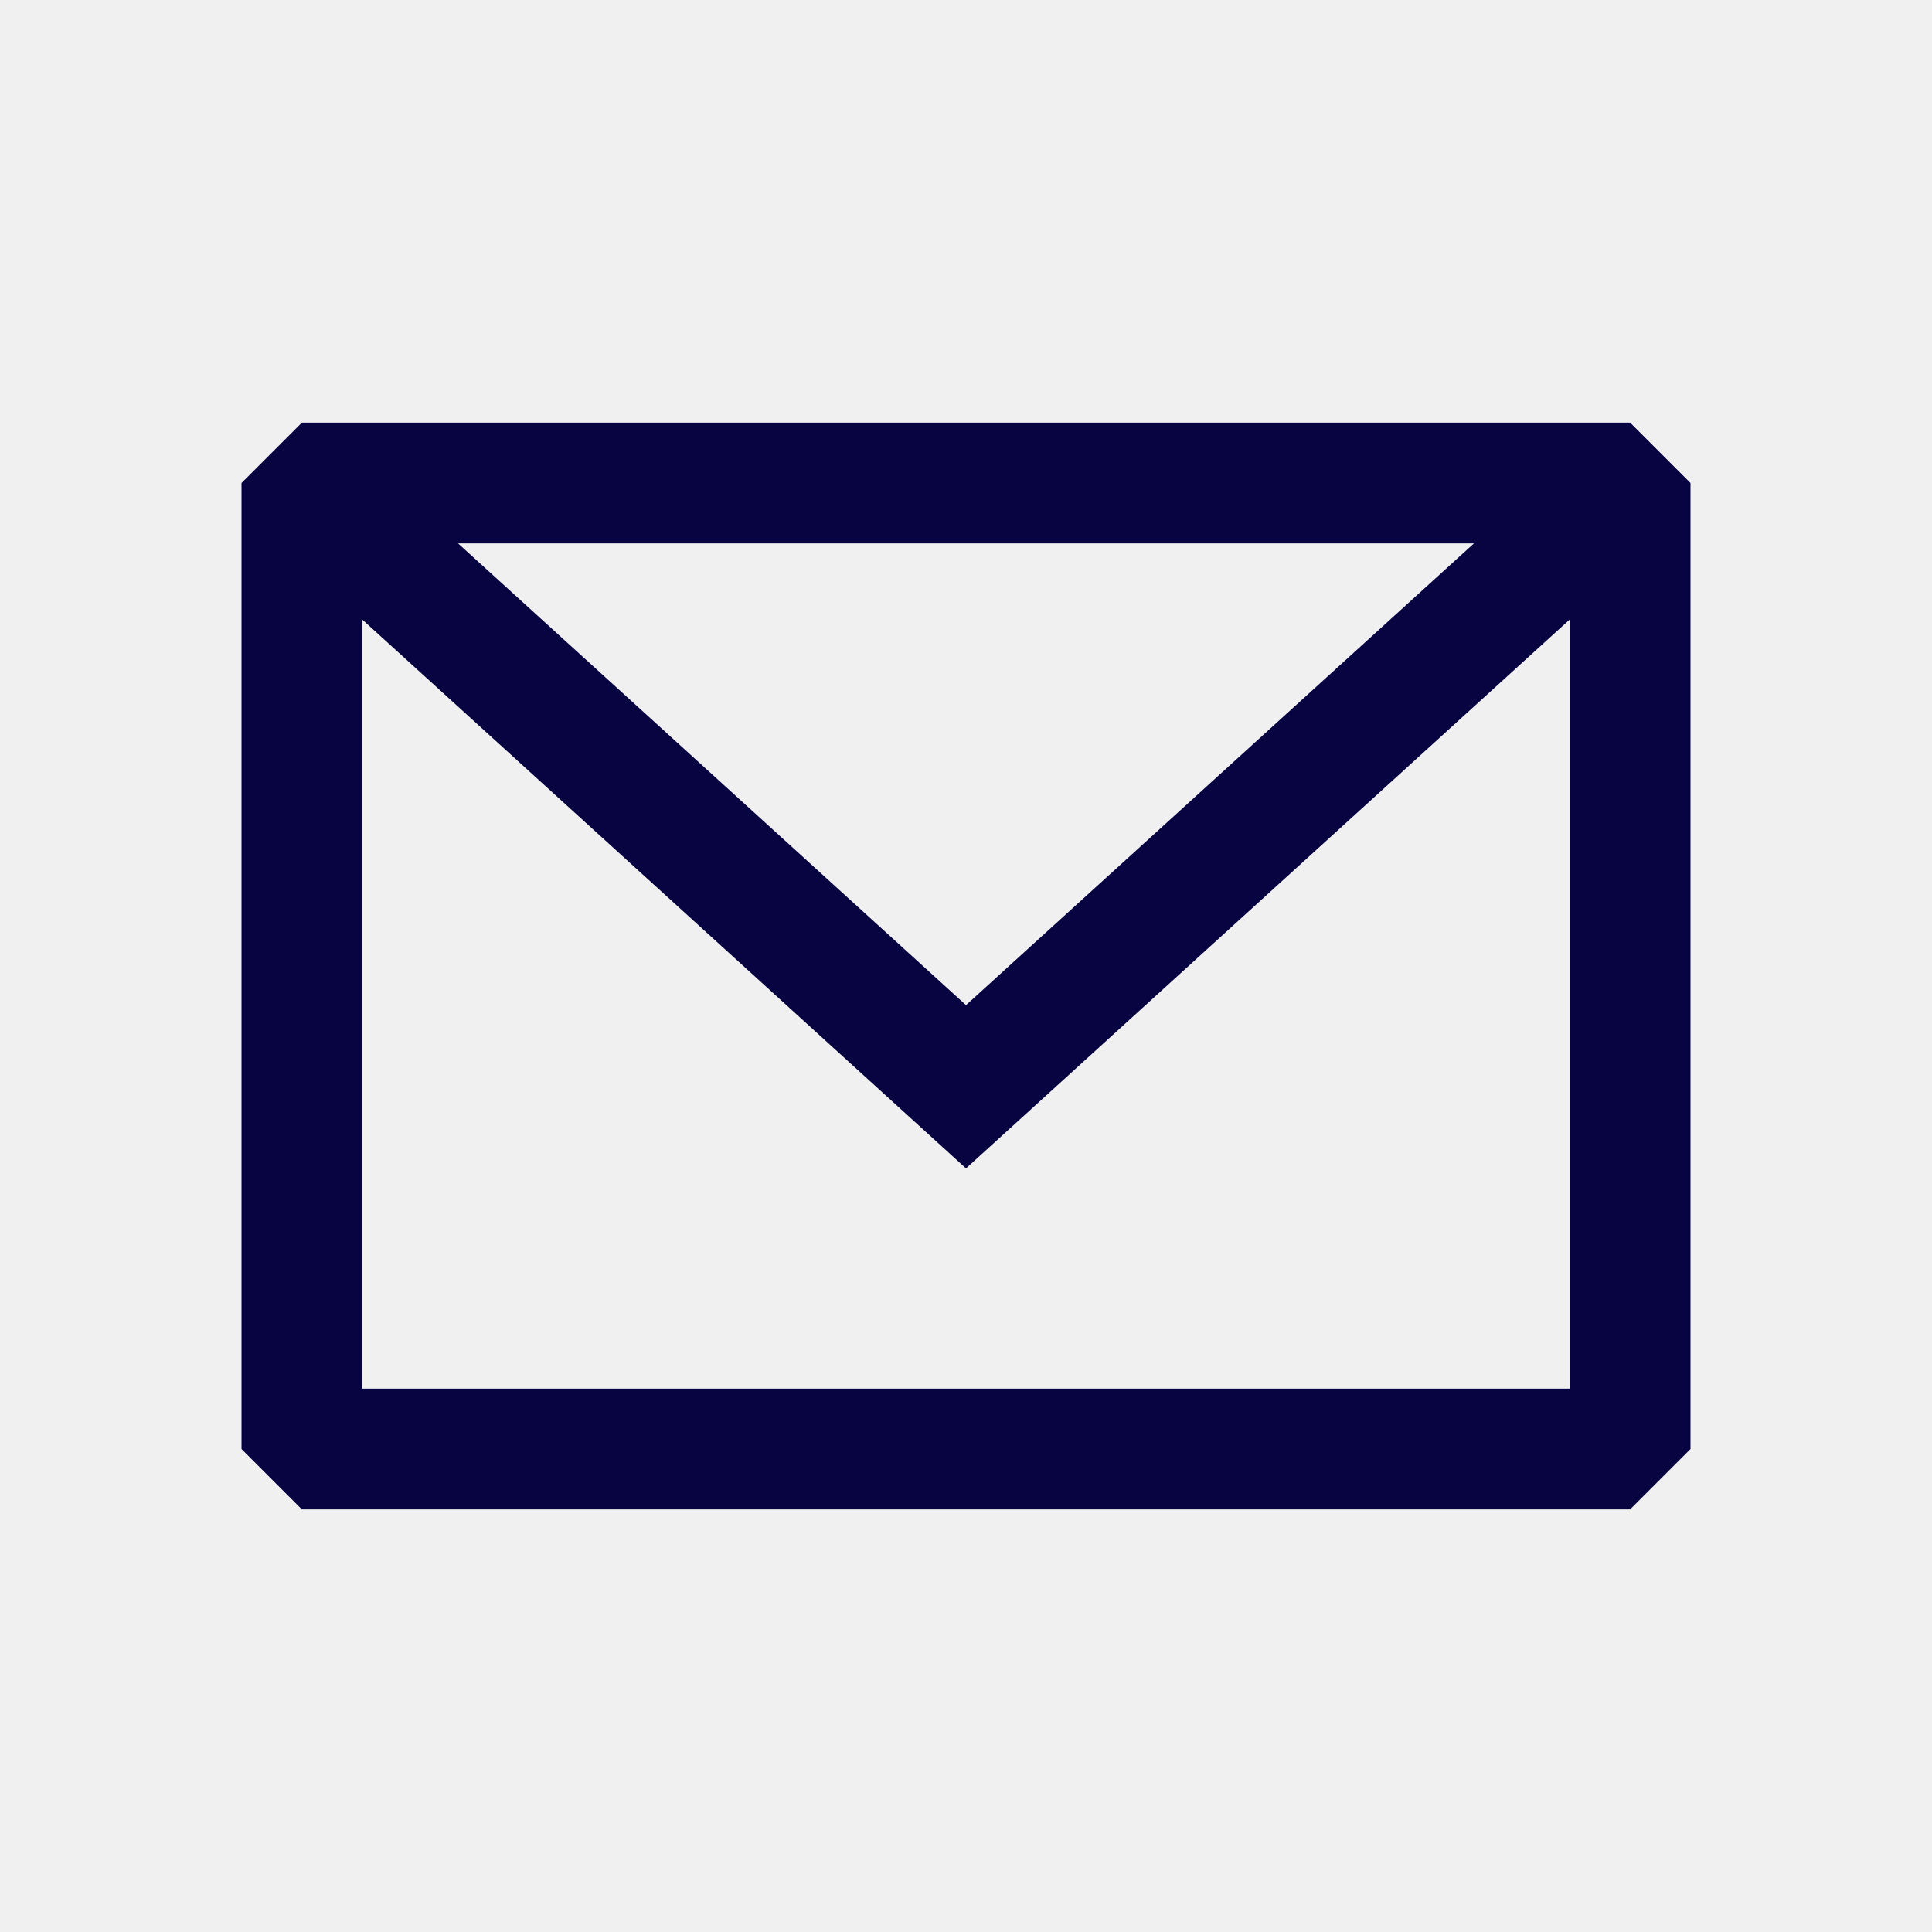
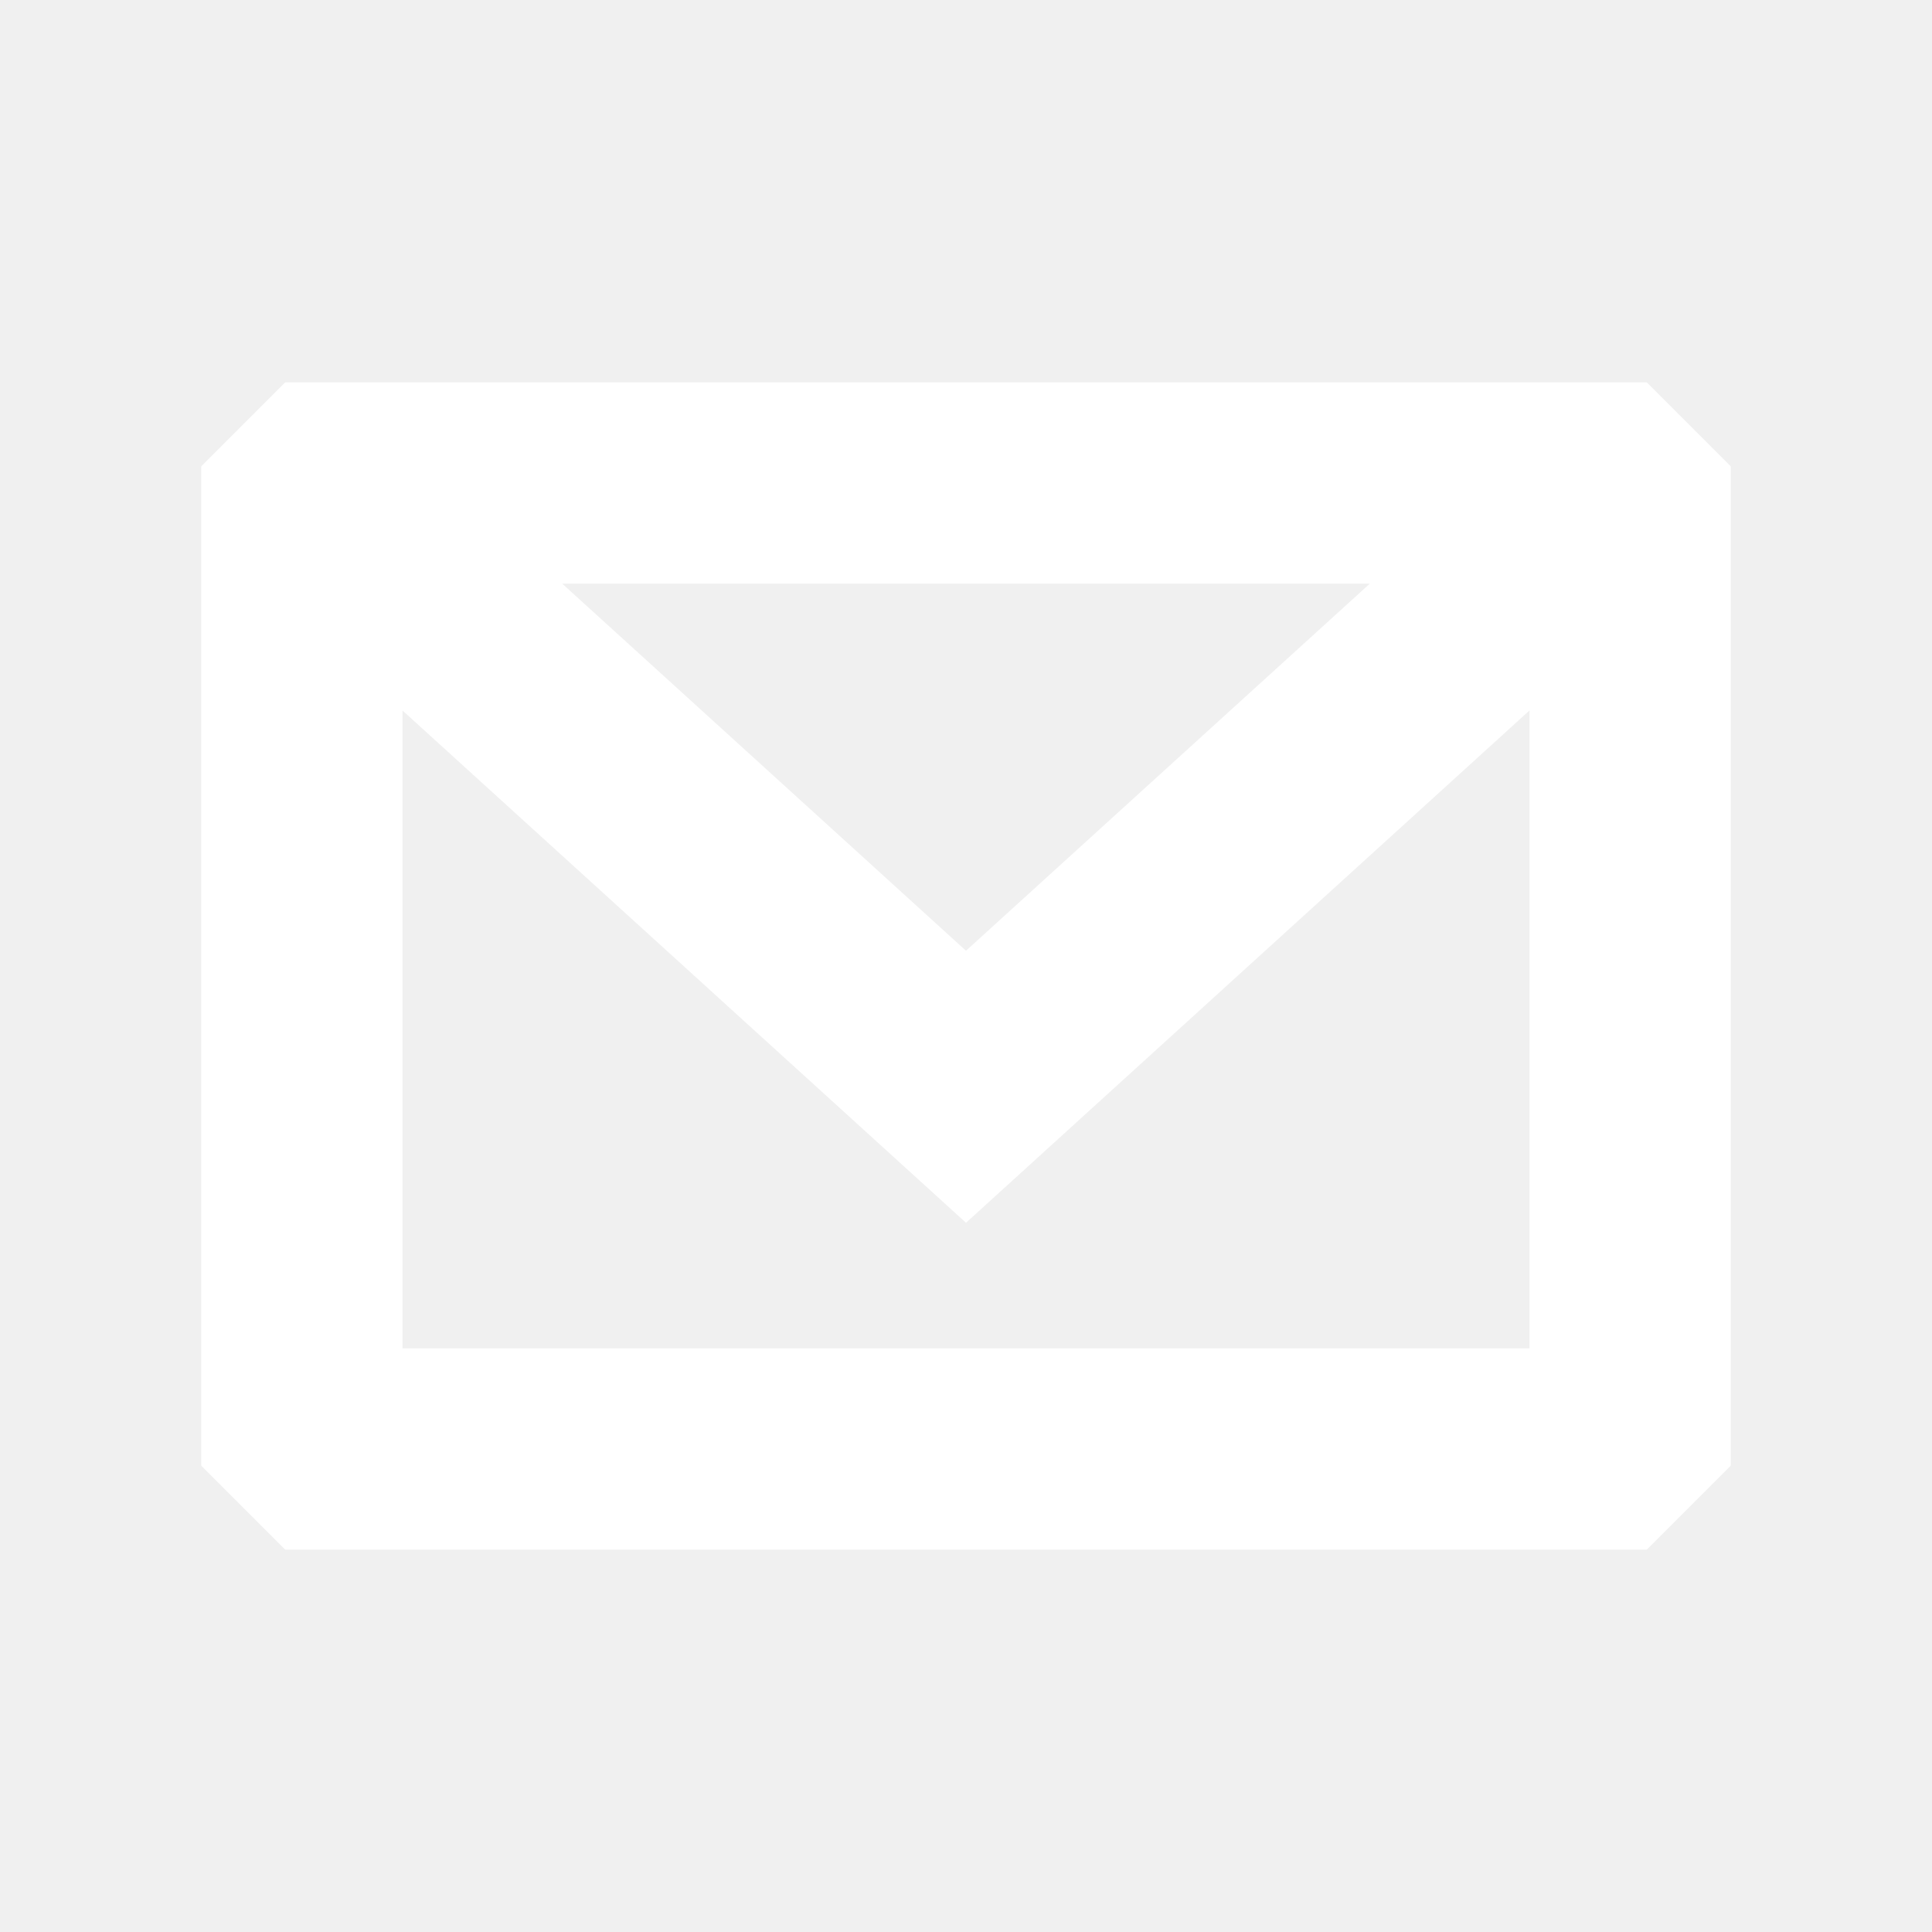
- <svg xmlns="http://www.w3.org/2000/svg" width="800px" height="800px" viewBox="0 0 24 24" fill="none">
-   <path fill-rule="evenodd" clip-rule="evenodd" d="M3.75 5.25L3 6V18L3.75 18.75H20.25L21 18V6L20.25 5.25H3.75ZM4.5 7.696V17.25H19.5V7.695L12 14.514L4.5 7.696ZM18.31 6.75H5.69L12 12.486L18.31 6.75Z" fill="#080341" />
+ <svg xmlns="http://www.w3.org/2000/svg" width="800px" height="800px" viewBox="0 0 24 24" fill="none" stroke="#ffffff">
+   <g id="SVGRepo_bgCarrier" stroke-width="0" />
+   <g id="SVGRepo_tracerCarrier" stroke-linecap="round" stroke-linejoin="round" />
+   <g id="SVGRepo_iconCarrier">
+     <path fill-rule="evenodd" clip-rule="evenodd" d="M3.75 5.25L3 6V18L3.75 18.75H20.25L21 18V6L20.25 5.25H3.75ZM4.5 7.696V17.25H19.5V7.695L12 14.514L4.5 7.696ZM18.31 6.75H5.69L12 12.486L18.31 6.75Z" fill="#ffffff" />
+   </g>
</svg>
